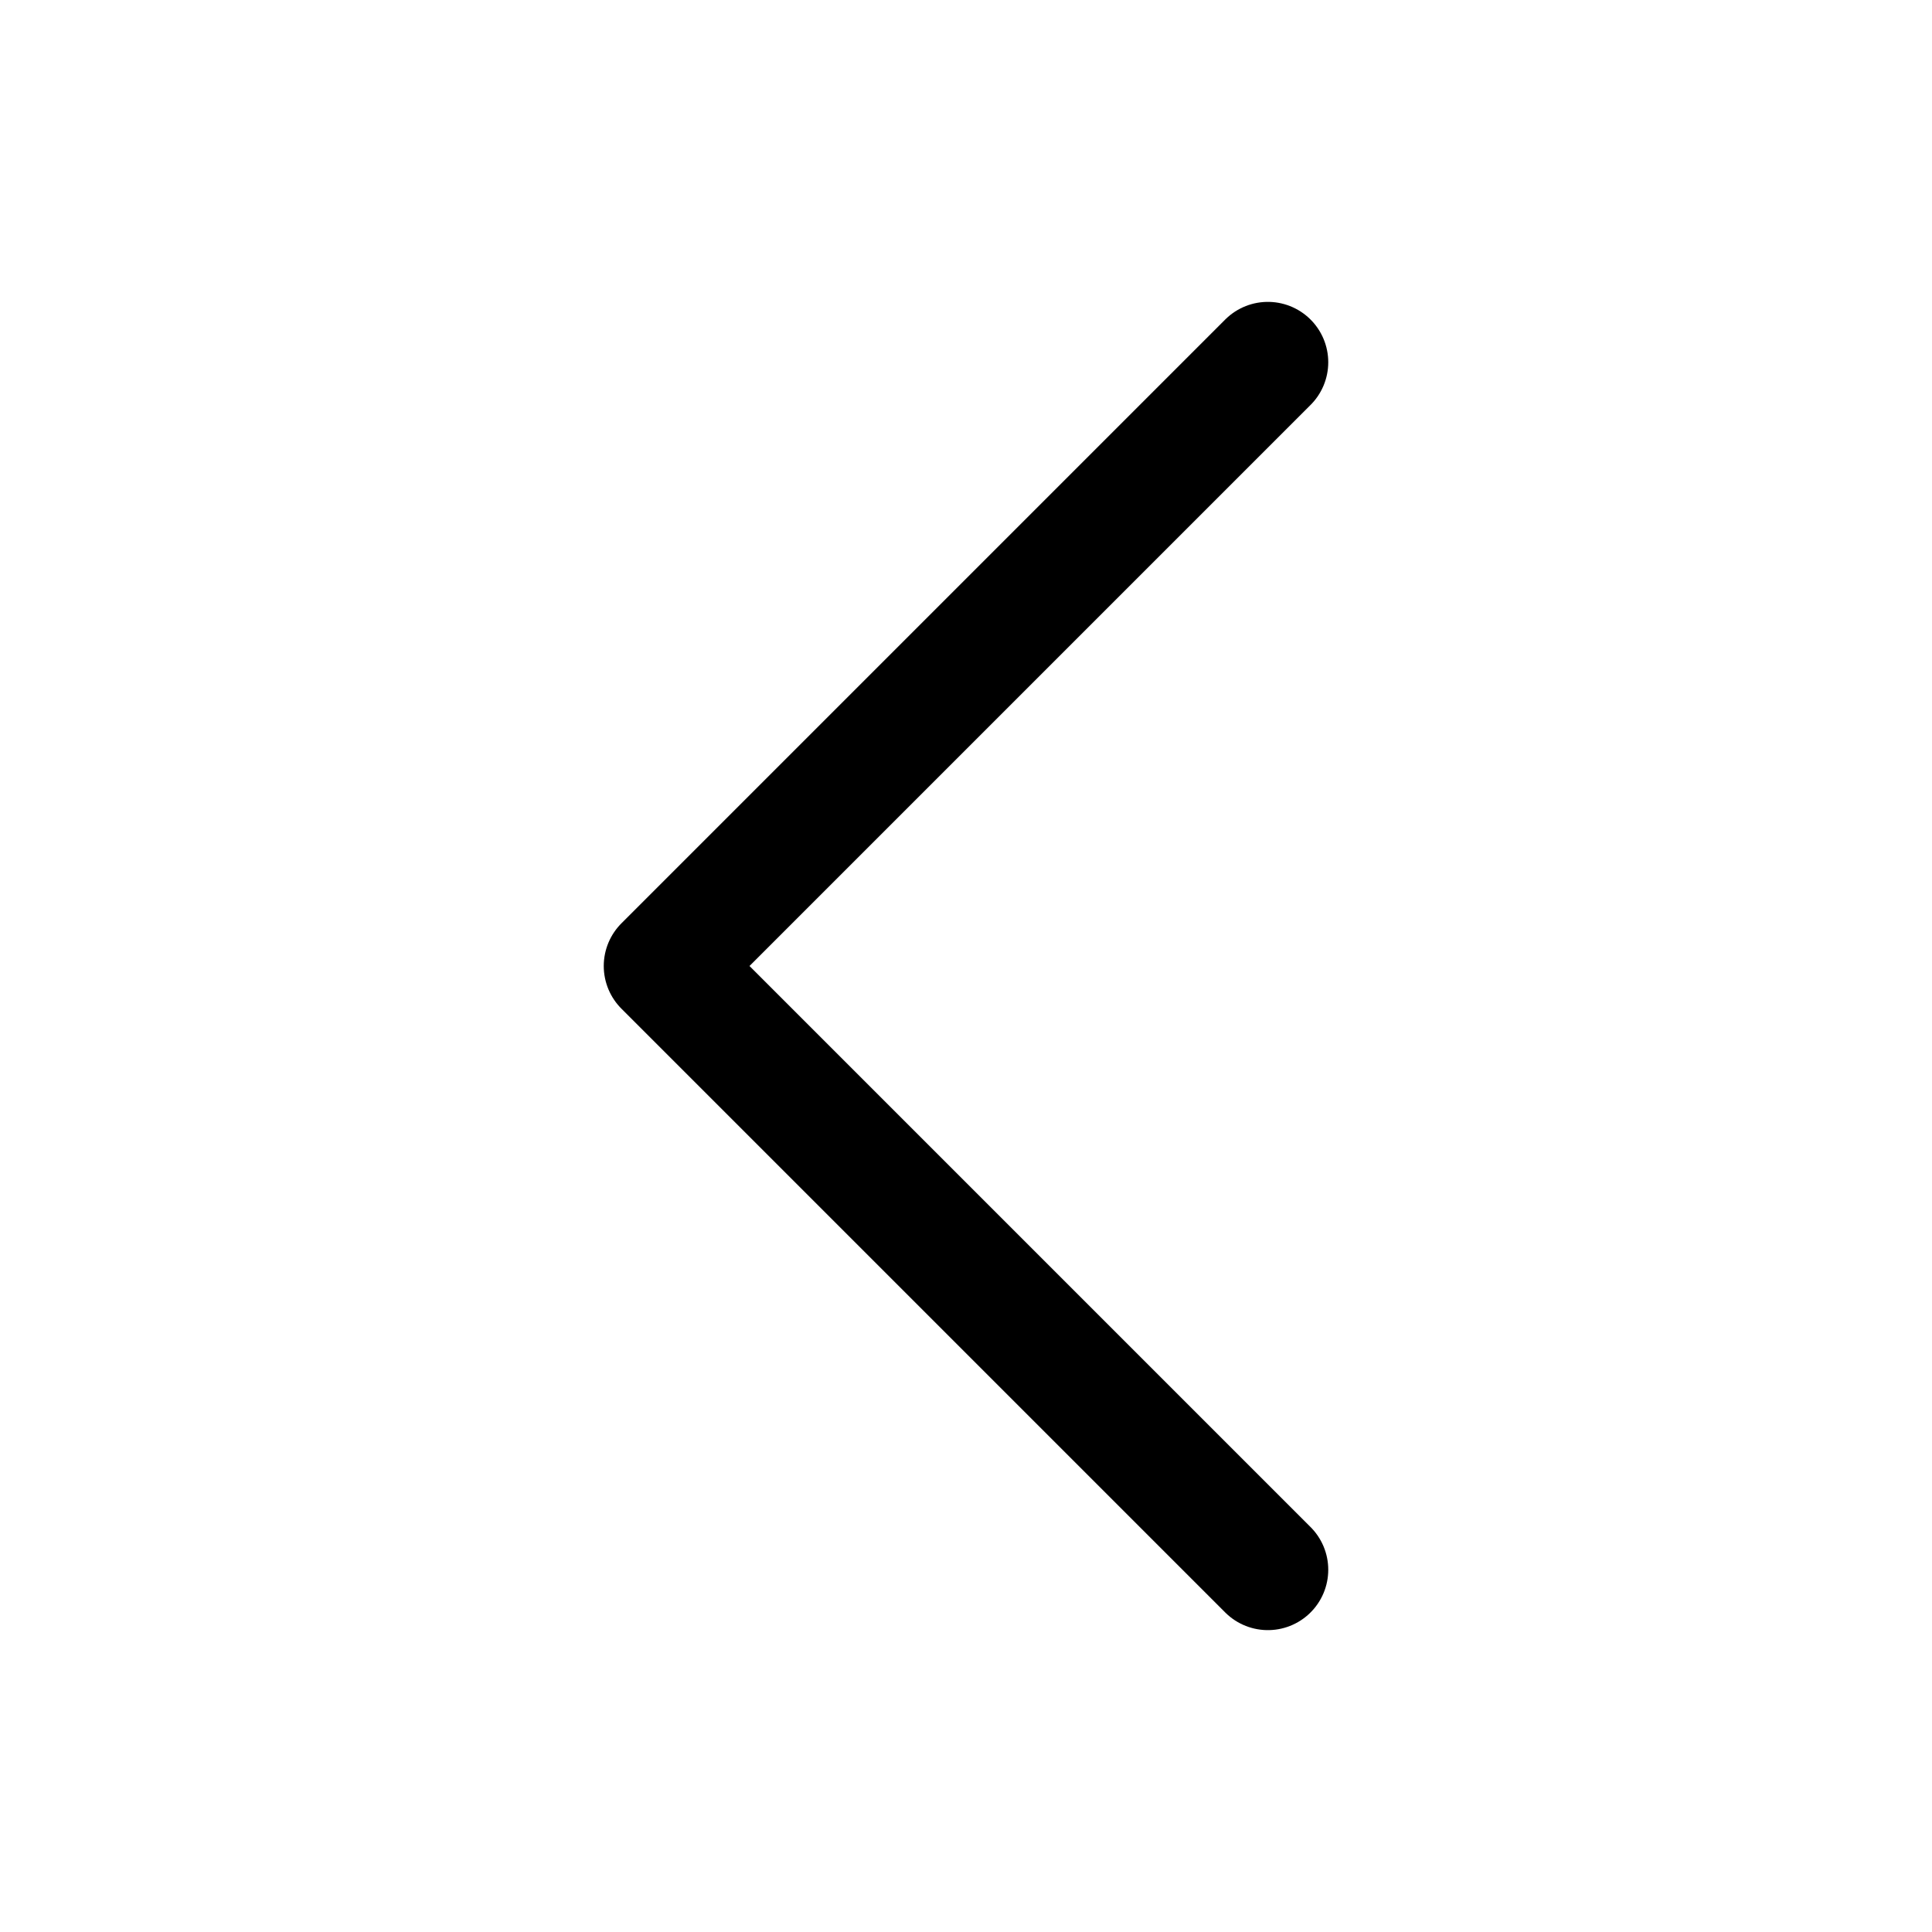
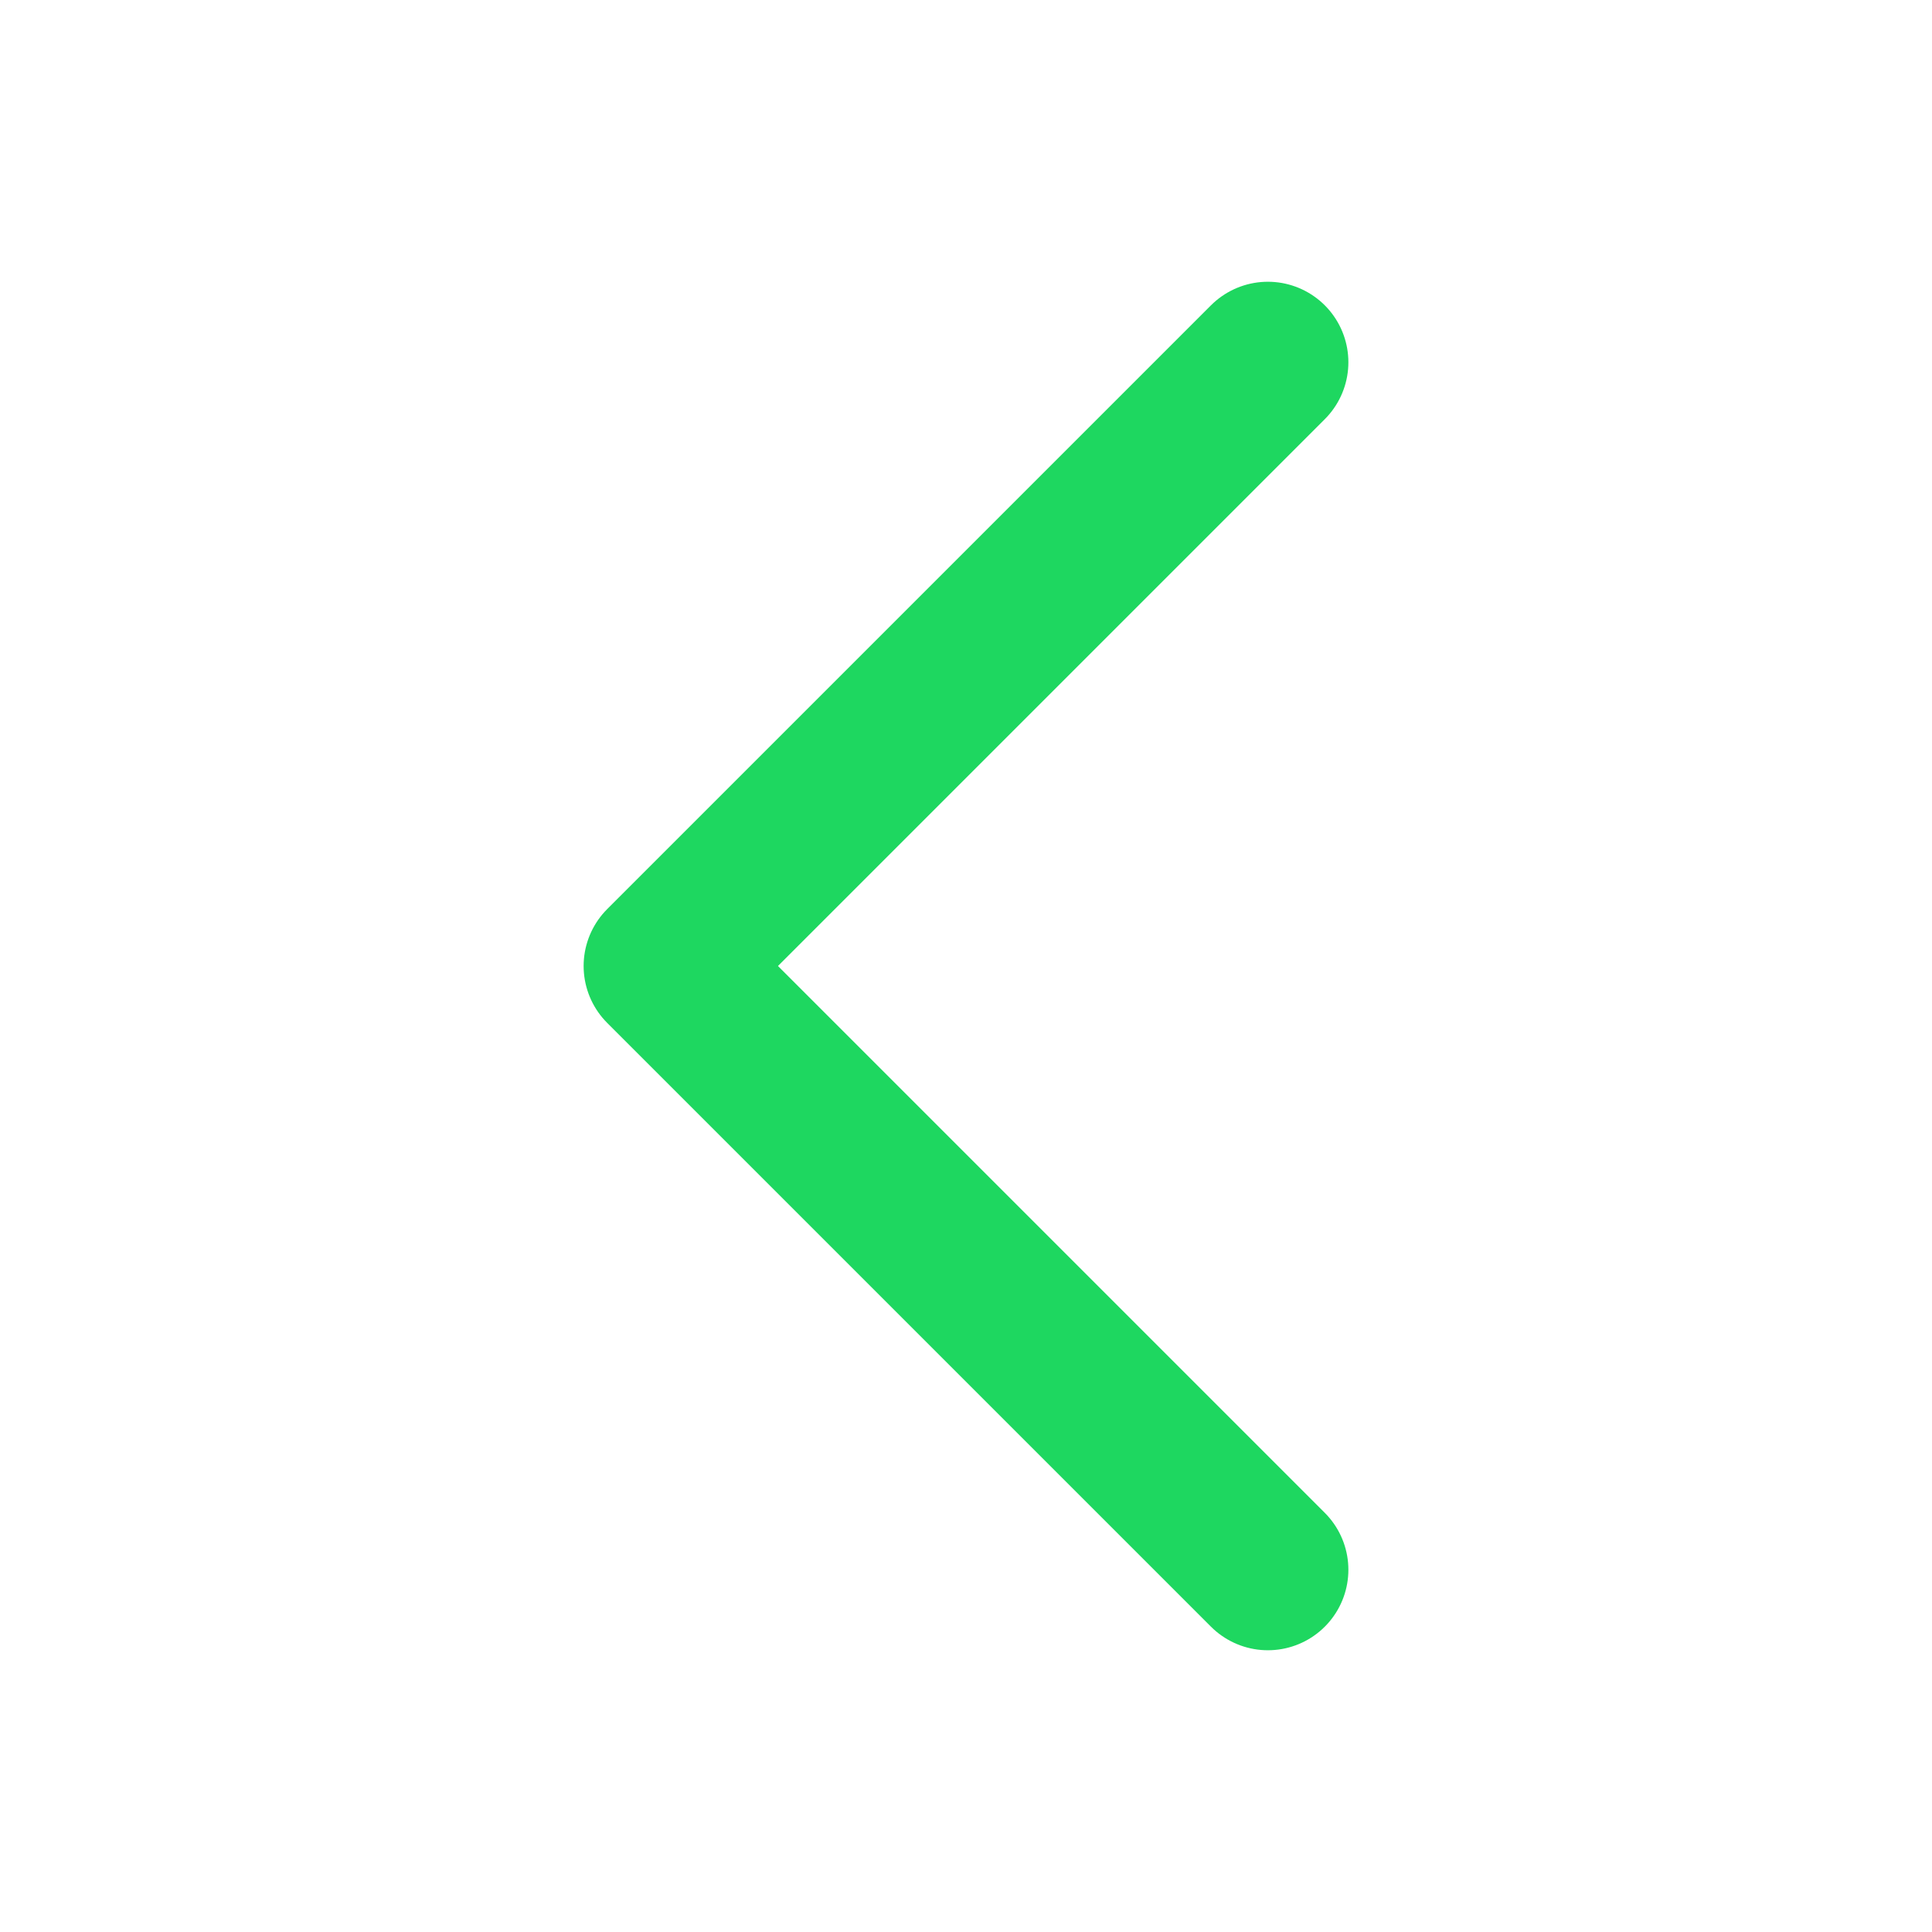
- <svg xmlns="http://www.w3.org/2000/svg" fill="none" viewBox="0 0 24 24" stroke-width="1.5" stroke="#000" class="w-6 h-6">
+ <svg xmlns="http://www.w3.org/2000/svg" fill="none" viewBox="0 0 24 24" stroke-width="2" stroke="#1ed760" class="w-6 h-6">
  <path stroke-linecap="round" stroke-linejoin="round" d="M15.75 19.5L8.25 12l7.5-7.5" />
</svg>
